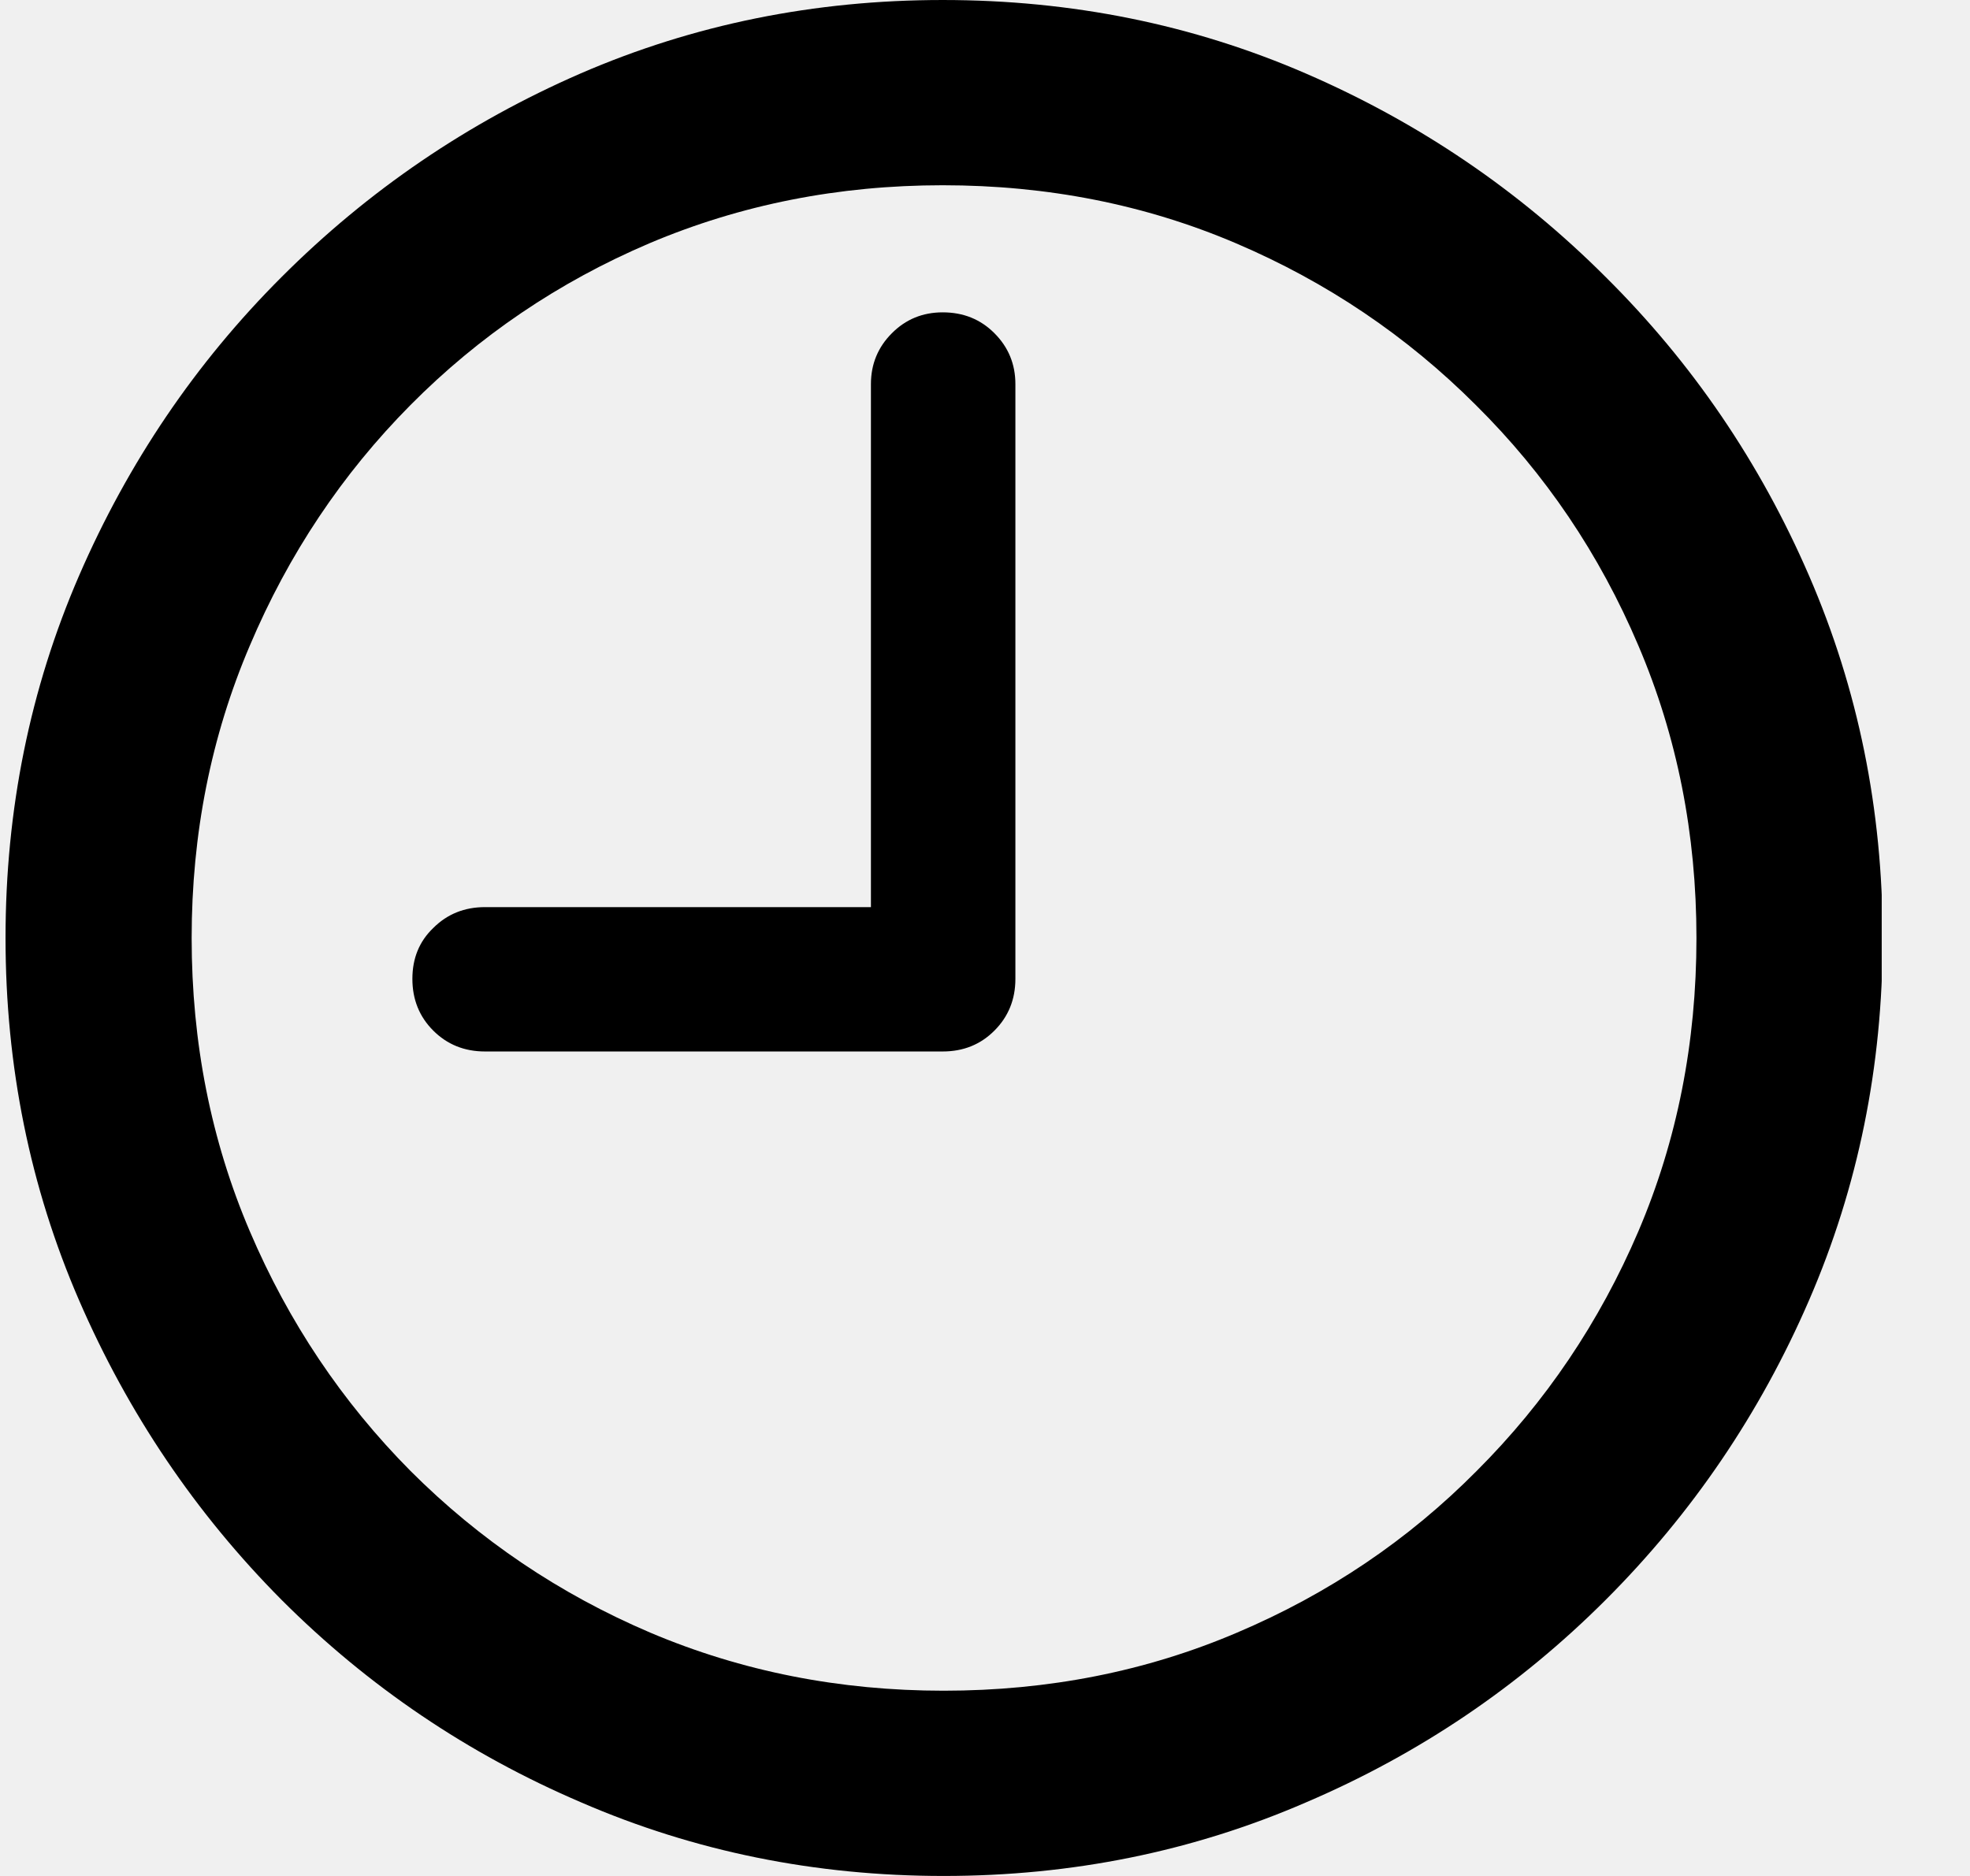
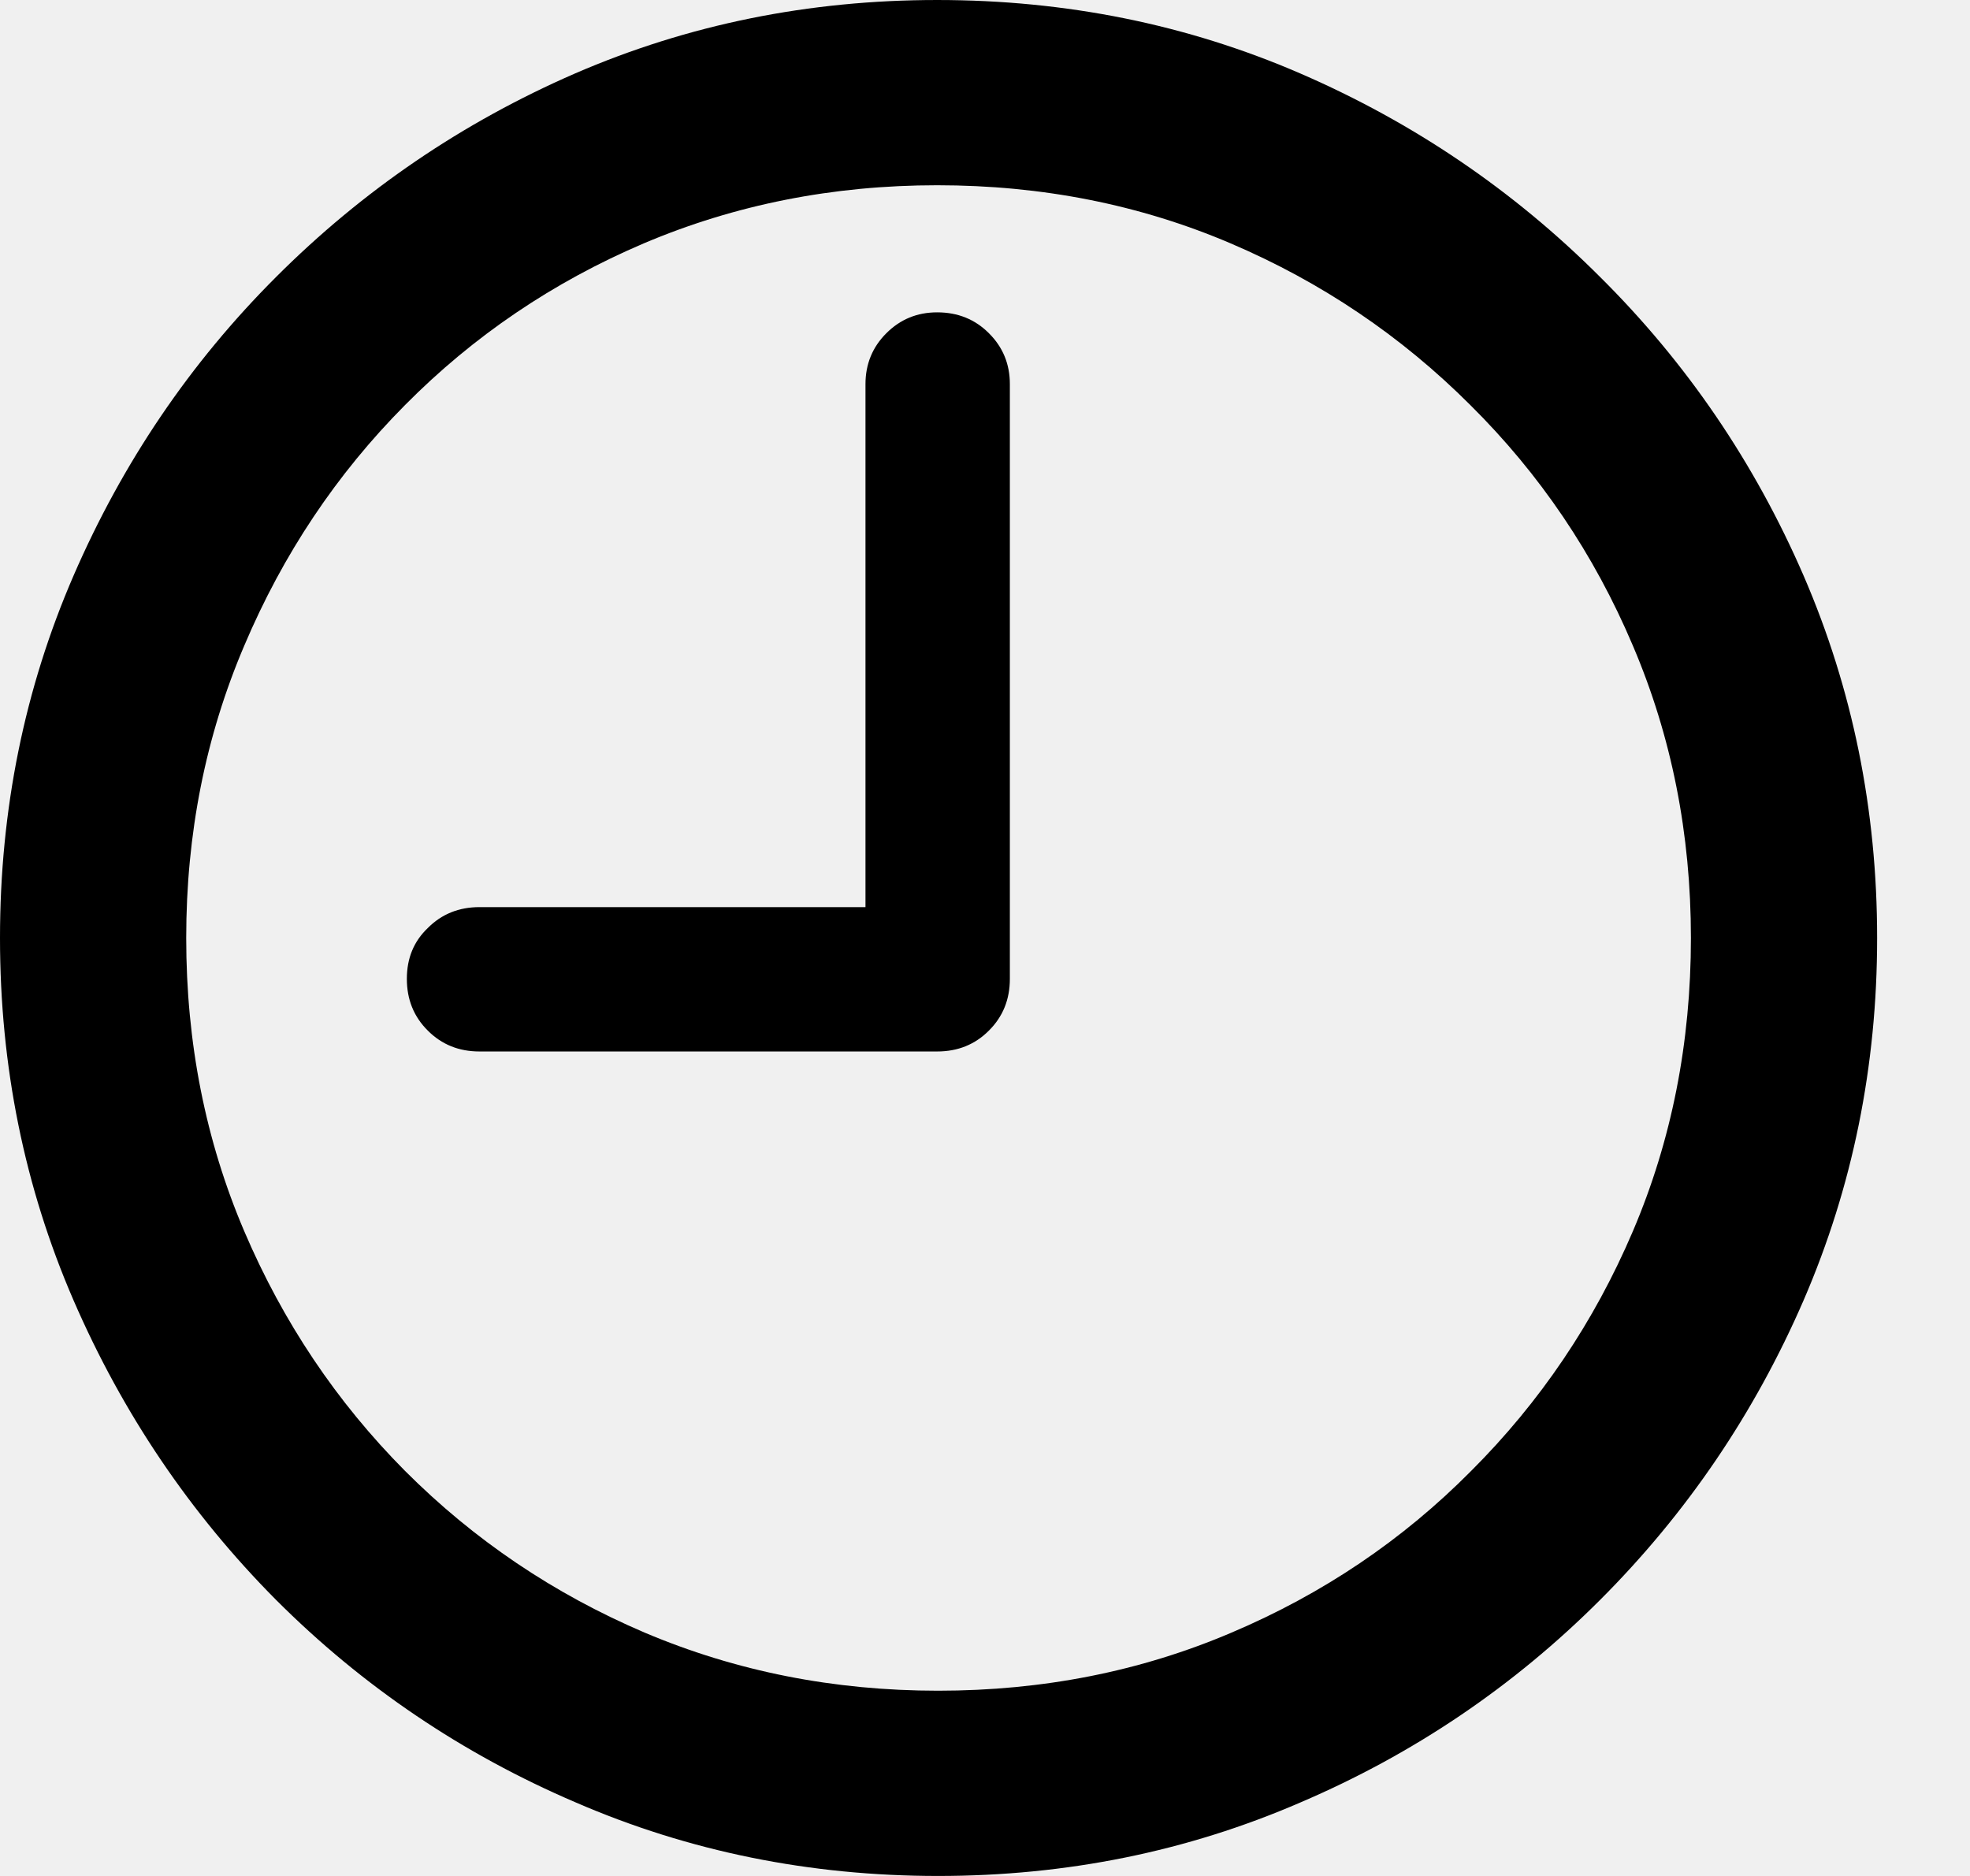
<svg xmlns="http://www.w3.org/2000/svg" width="21" height="20" viewBox="0 0 21 20" fill="none">
-   <g clip-path="url(#clip0_1_471)">
-     <path d="M5.17 11.21H10.049C10.269 11.21 10.453 11.136 10.601 10.987C10.749 10.839 10.824 10.655 10.824 10.436V4.095C10.824 3.882 10.749 3.701 10.601 3.553C10.453 3.404 10.269 3.33 10.049 3.33C9.836 3.33 9.655 3.404 9.507 3.553C9.359 3.701 9.284 3.882 9.284 4.095V9.671H5.17C4.951 9.671 4.767 9.745 4.618 9.894C4.47 10.036 4.396 10.216 4.396 10.436C4.396 10.655 4.47 10.839 4.618 10.987C4.767 11.136 4.951 11.21 5.17 11.21ZM10.059 20C11.427 20 12.714 19.739 13.921 19.216C15.128 18.7 16.193 17.98 17.116 17.057C18.039 16.134 18.762 15.069 19.284 13.863C19.807 12.656 20.069 11.368 20.069 10C20.069 8.632 19.807 7.344 19.284 6.137C18.762 4.931 18.039 3.869 17.116 2.953C16.193 2.03 15.128 1.307 13.921 0.784C12.714 0.261 11.424 3.05176e-05 10.049 3.05176e-05C8.681 3.05176e-05 7.393 0.261 6.187 0.784C4.986 1.307 3.925 2.03 3.002 2.953C2.085 3.869 1.366 4.931 0.843 6.137C0.32 7.344 0.059 8.632 0.059 10C0.059 11.368 0.32 12.656 0.843 13.863C1.366 15.069 2.085 16.134 3.002 17.057C3.925 17.98 4.989 18.7 6.196 19.216C7.403 19.739 8.691 20 10.059 20ZM10.059 18.025C8.949 18.025 7.907 17.819 6.932 17.406C5.964 16.993 5.112 16.418 4.376 15.682C3.647 14.947 3.076 14.095 2.663 13.127C2.25 12.159 2.043 11.117 2.043 10C2.043 8.89 2.25 7.851 2.663 6.883C3.076 5.908 3.647 5.053 4.376 4.318C5.106 3.582 5.954 3.007 6.922 2.594C7.897 2.181 8.939 1.975 10.049 1.975C11.166 1.975 12.208 2.181 13.176 2.594C14.144 3.007 14.996 3.582 15.732 4.318C16.474 5.053 17.051 5.908 17.465 6.883C17.878 7.851 18.084 8.89 18.084 10C18.084 11.117 17.878 12.159 17.465 13.127C17.051 14.095 16.477 14.947 15.741 15.682C15.012 16.418 14.16 16.993 13.186 17.406C12.218 17.819 11.175 18.025 10.059 18.025Z" fill="black" />
-   </g>
-   <defs>
-     <clipPath id="clip0_1_471">
-       <rect width="20" height="20" fill="white" transform="translate(0.0588379 3.05176e-05)" />
-     </clipPath>
-   </defs>
+   <path d="M5.111 11.21H9.99C10.21 11.21 10.394 11.136 10.542 10.987C10.691 10.839 10.765 10.655 10.765 10.436V4.095C10.765 3.882 10.691 3.701 10.542 3.553C10.394 3.404 10.21 3.33 9.99 3.33C9.777 3.33 9.597 3.404 9.448 3.553C9.3 3.701 9.226 3.882 9.226 4.095V9.671H5.111C4.892 9.671 4.708 9.745 4.56 9.894C4.411 10.036 4.337 10.216 4.337 10.436C4.337 10.655 4.411 10.839 4.56 10.987C4.708 11.136 4.892 11.21 5.111 11.21ZM10 20C11.368 20 12.656 19.739 13.863 19.216C15.069 18.7 16.134 17.98 17.057 17.057C17.98 16.134 18.703 15.069 19.226 13.863C19.748 12.656 20.01 11.368 20.01 10C20.01 8.632 19.748 7.344 19.226 6.137C18.703 4.931 17.98 3.869 17.057 2.953C16.134 2.03 15.069 1.307 13.863 0.784C12.656 0.261 11.365 3.05176e-05 9.99 3.05176e-05C8.622 3.05176e-05 7.335 0.261 6.128 0.784C4.927 1.307 3.866 2.03 2.943 2.953C2.026 3.869 1.307 4.931 0.784 6.137C0.261 7.344 0 8.632 0 10C0 11.368 0.261 12.656 0.784 13.863C1.307 15.069 2.026 16.134 2.943 17.057C3.866 17.98 4.931 18.7 6.137 19.216C7.344 19.739 8.632 20 10 20ZM10 18.025C8.89 18.025 7.848 17.819 6.873 17.406C5.905 16.993 5.053 16.418 4.318 15.682C3.588 14.947 3.017 14.095 2.604 13.127C2.191 12.159 1.985 11.117 1.985 10C1.985 8.89 2.191 7.851 2.604 6.883C3.017 5.908 3.588 5.053 4.318 4.318C5.047 3.582 5.895 3.007 6.864 2.594C7.838 2.181 8.88 1.975 9.99 1.975C11.107 1.975 12.149 2.181 13.117 2.594C14.085 3.007 14.937 3.582 15.673 4.318C16.415 5.053 16.993 5.908 17.406 6.883C17.819 7.851 18.025 8.89 18.025 10C18.025 11.117 17.819 12.159 17.406 13.127C16.993 14.095 16.418 14.947 15.682 15.682C14.953 16.418 14.101 16.993 13.127 17.406C12.159 17.819 11.117 18.025 10 18.025Z" fill="black" />
</svg>
